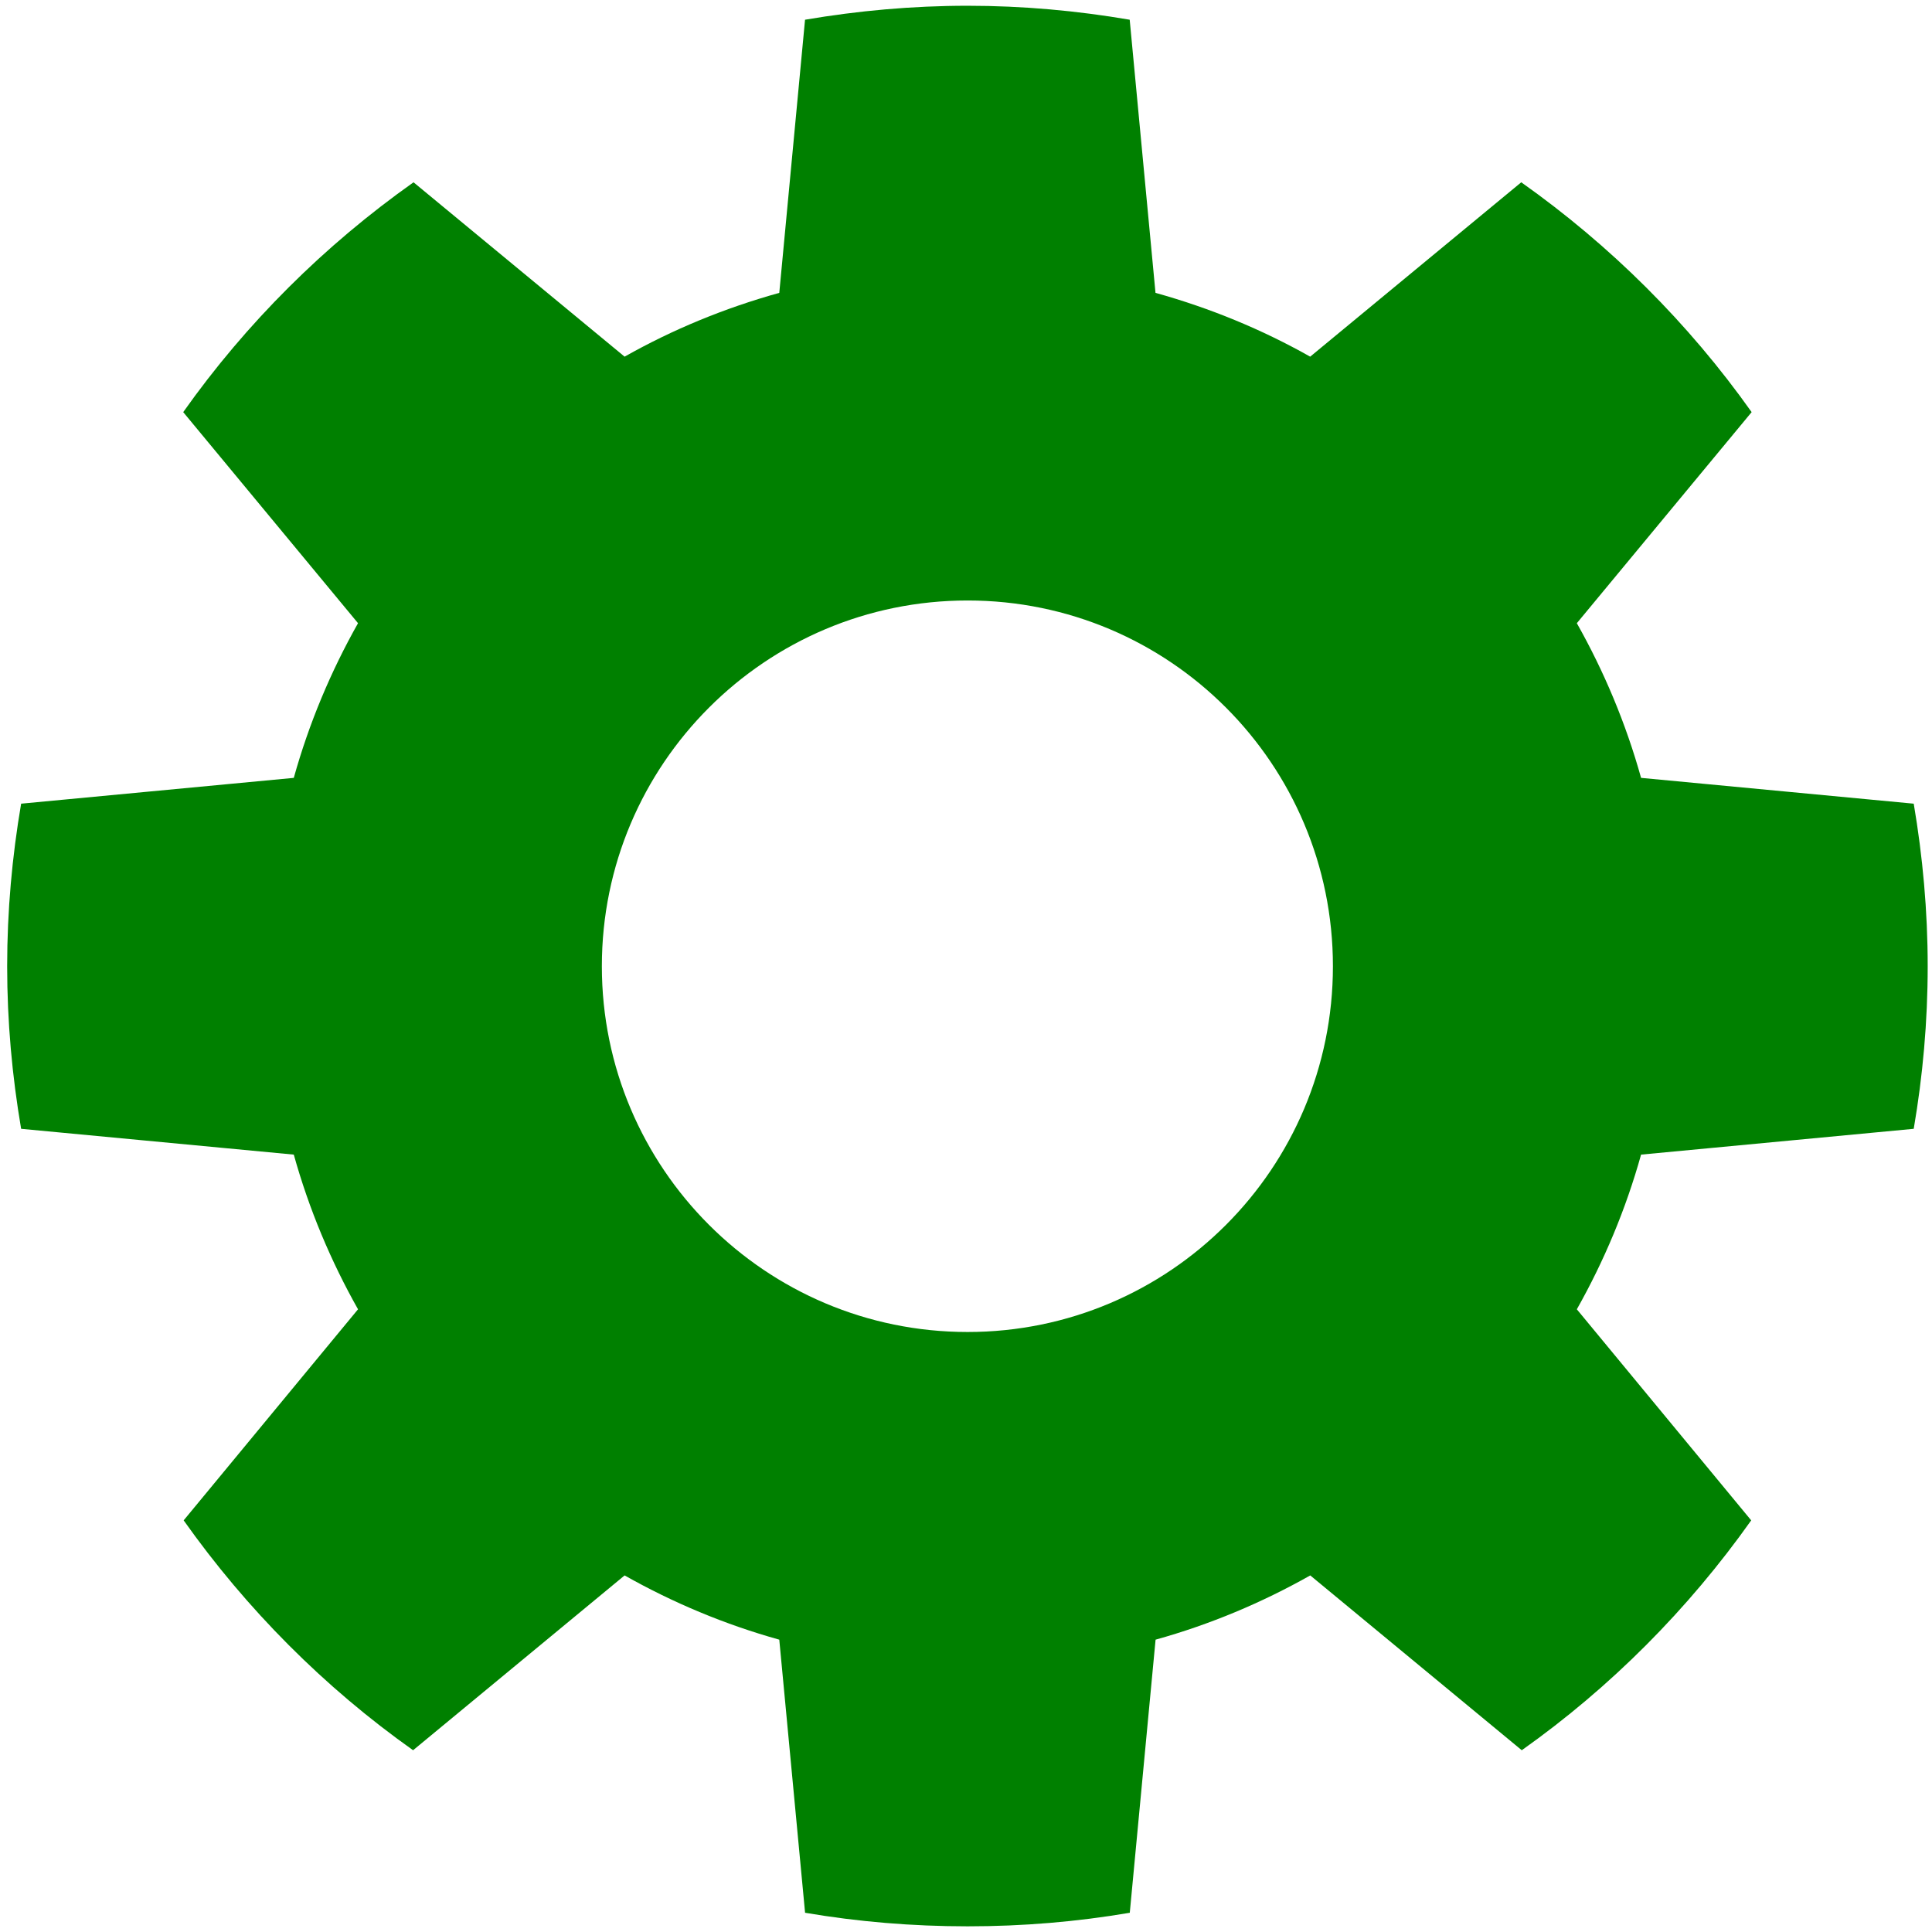
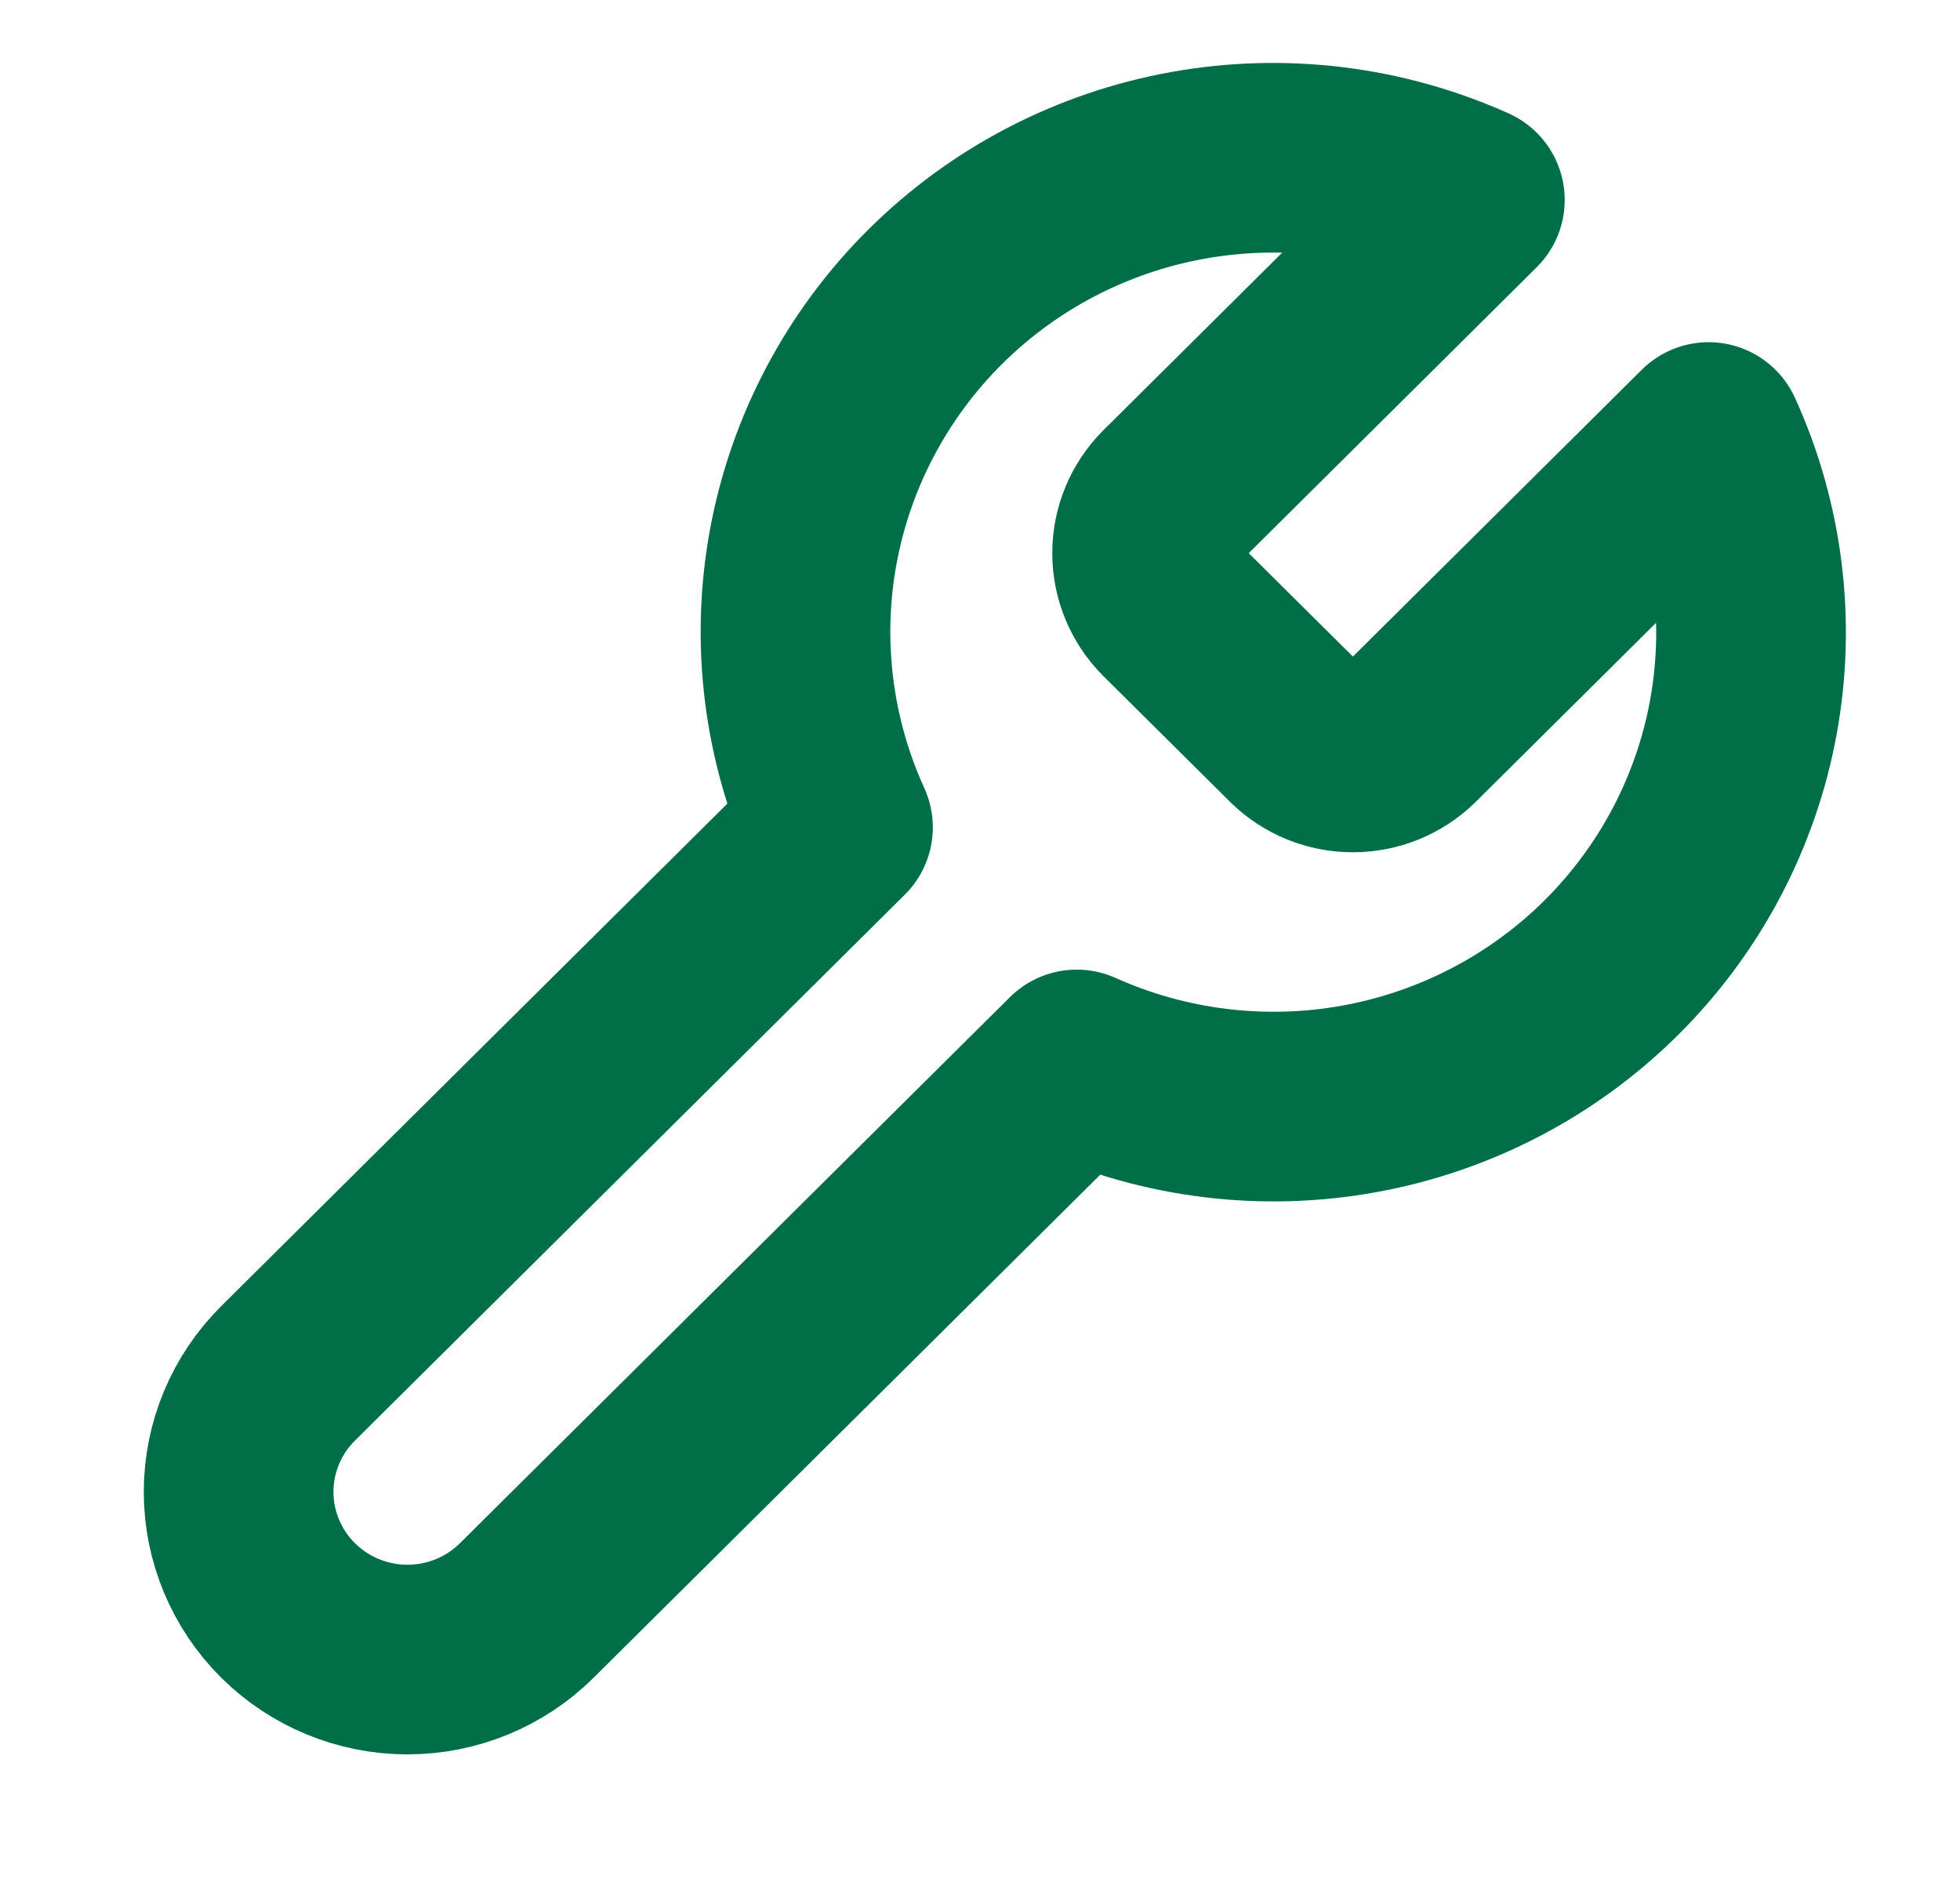
- <svg xmlns="http://www.w3.org/2000/svg" width="48px" height="48px" id="svg2995" version="1.1">
-   <defs id="defs2997" />
-   <g id="layer1">
-     <path style="fill:#008000;fill-opacity:1;stroke:none" d="m 24.04,0.143 c -1.376,0 -2.726,0.124 -4.039,0.347 L 19.361,7.276 c -1.357,0.378 -2.642,0.907 -3.843,1.585 L 10.274,4.529 C 8.059,6.097 6.12,8.024 4.552,10.239 l 4.343,5.244 c -0.677,1.2 -1.218,2.488 -1.596,3.843 l -6.774,0.641 c -0.224,1.313 -0.347,2.662 -0.347,4.039 0,1.379 0.123,2.724 0.347,4.039 l 6.774,0.641 c 0.378,1.355 0.919,2.643 1.596,3.843 l -4.332,5.244 c 1.565,2.209 3.491,4.146 5.7,5.711 l 5.255,-4.343 c 1.202,0.678 2.485,1.217 3.843,1.596 l 0.641,6.785 c 1.312,0.224 2.663,0.337 4.039,0.337 1.376,0 2.715,-0.113 4.028,-0.337 l 0.641,-6.785 c 1.358,-0.378 2.641,-0.918 3.843,-1.596 l 5.255,4.343 c 2.209,-1.565 4.135,-3.502 5.7,-5.711 l -4.332,-5.244 c 0.677,-1.2 1.218,-2.488 1.596,-3.843 l 6.774,-0.641 c 0.225,-1.315 0.347,-2.66 0.347,-4.039 0,-1.376 -0.124,-2.726 -0.347,-4.039 l -6.774,-0.641 c -0.378,-1.355 -0.919,-2.643 -1.596,-3.843 l 4.343,-5.244 C 41.949,8.024 40.01,6.097 37.795,4.529 l -5.244,4.332 c -1.201,-0.678 -2.486,-1.207 -3.843,-1.585 L 28.067,0.49 c -1.312,-0.224 -2.652,-0.347 -4.028,-0.347 z m 0,14.776 c 5.018,0 9.076,4.069 9.076,9.087 0,5.018 -4.058,9.087 -9.076,9.087 -5.018,0 -9.087,-4.069 -9.087,-9.087 0,-5.018 4.069,-9.087 9.087,-9.087 z" id="path2989" />
-   </g>
+ <svg xmlns="http://www.w3.org/2000/svg" width="31" height="30" viewBox="0 0 31 30" fill="none">
+   <path d="M18.503 7.875C18.272 8.109 18.143 8.423 18.143 8.75C18.143 9.077 18.272 9.392 18.503 9.625L20.517 11.625C20.752 11.854 21.068 11.982 21.398 11.982C21.727 11.982 22.043 11.854 22.279 11.625L27.024 6.913C27.657 8.302 27.848 9.849 27.573 11.349C27.298 12.849 26.569 14.23 25.484 15.308C24.398 16.386 23.008 17.11 21.497 17.383C19.987 17.657 18.429 17.466 17.03 16.838L8.332 25.475C7.832 25.972 7.153 26.252 6.444 26.252C5.736 26.252 5.057 25.972 4.556 25.475C4.056 24.978 3.774 24.303 3.774 23.6C3.774 22.897 4.056 22.222 4.556 21.725L13.254 13.088C12.621 11.699 12.429 10.151 12.704 8.651C12.98 7.151 13.709 5.77 14.794 4.692C15.88 3.614 17.27 2.89 18.781 2.617C20.291 2.344 21.849 2.534 23.248 3.163L18.503 7.875Z" stroke="#006F48" stroke-width="3" stroke-linecap="round" stroke-linejoin="round" />
</svg>
